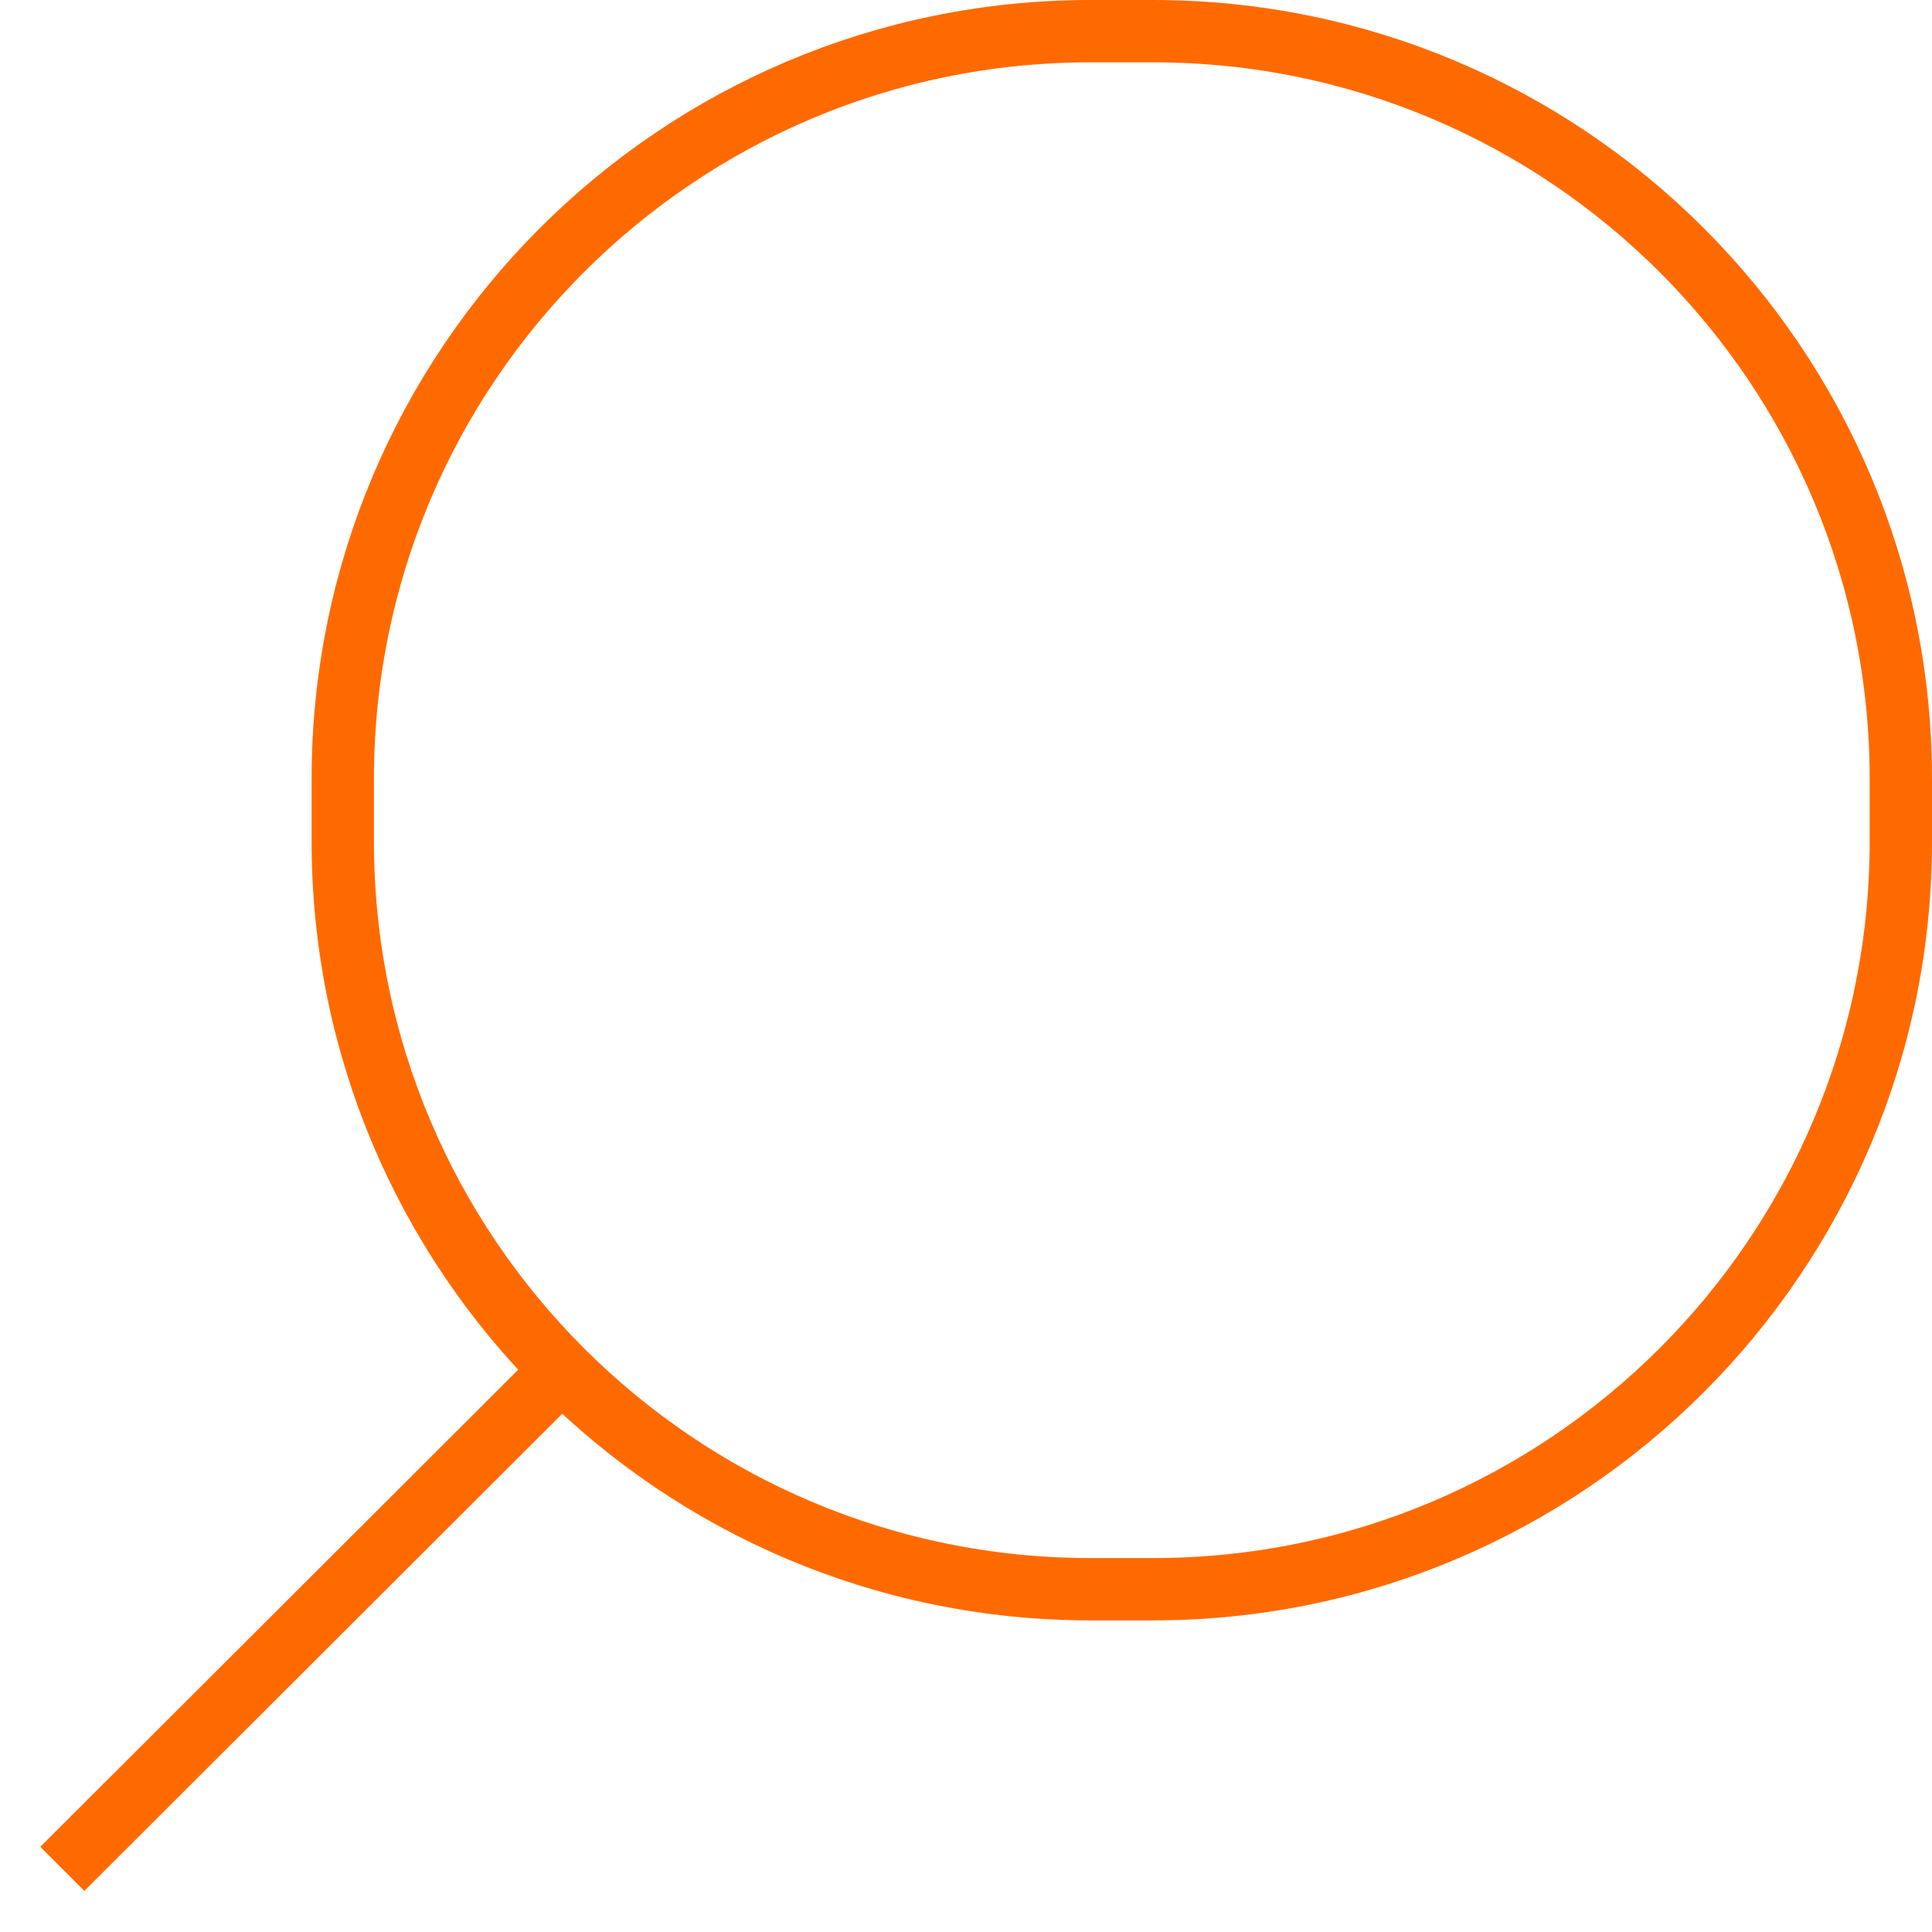
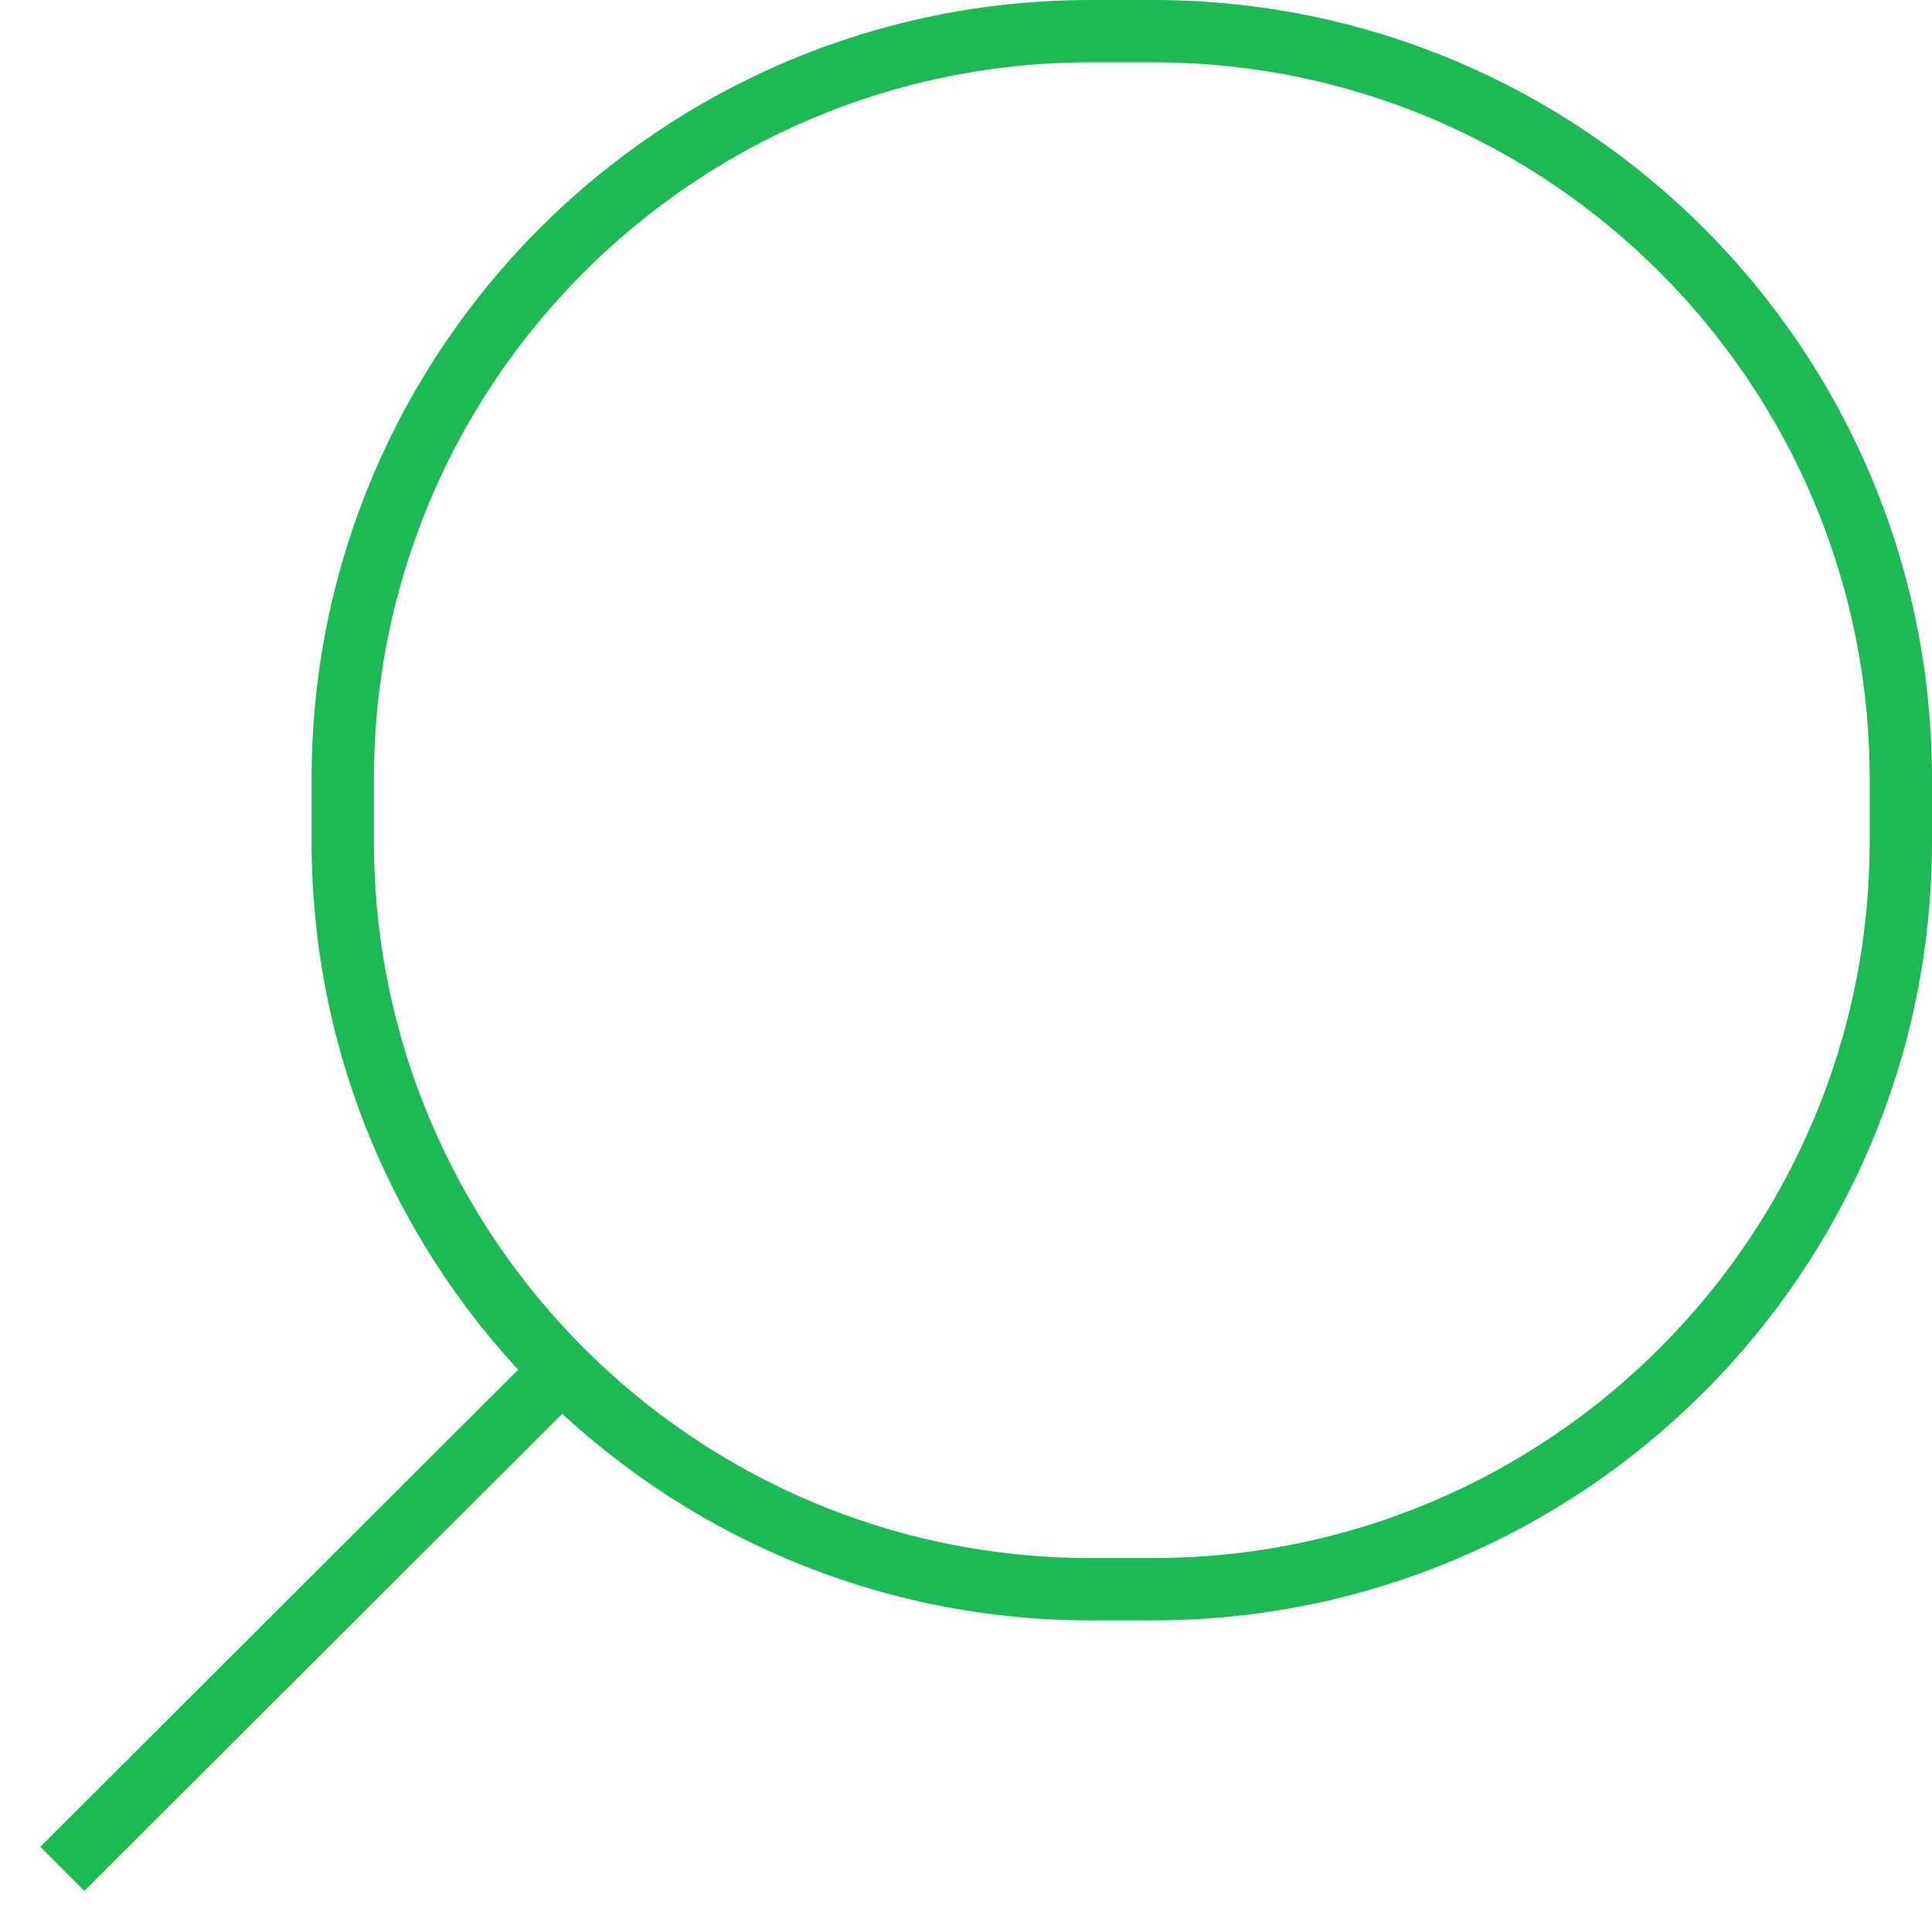
<svg xmlns="http://www.w3.org/2000/svg" width="31" height="31" viewBox="0 0 31 31">
-   <path fill="none" stroke="#FF6A00" stroke-miterlimit="10" d="M1 29.987l8-7.987" />
-   <path fill="none" stroke="#FF6A00" stroke-miterlimit="10" d="M30.5 13.5c0 6.627-5.373 12-12 12h-1c-6.627 0-12-5.373-12-12v-1c0-6.627 5.373-12 12-12h1c6.627 0 12 5.373 12 12v1z" />
+   <path fill="none" stroke="#1db954" stroke-miterlimit="10" d="M1 29.987l8-7.987" />
+   <path fill="none" stroke="#1db954" stroke-miterlimit="10" d="M30.5 13.5c0 6.627-5.373 12-12 12h-1c-6.627 0-12-5.373-12-12v-1c0-6.627 5.373-12 12-12h1c6.627 0 12 5.373 12 12v1z" />
</svg>
